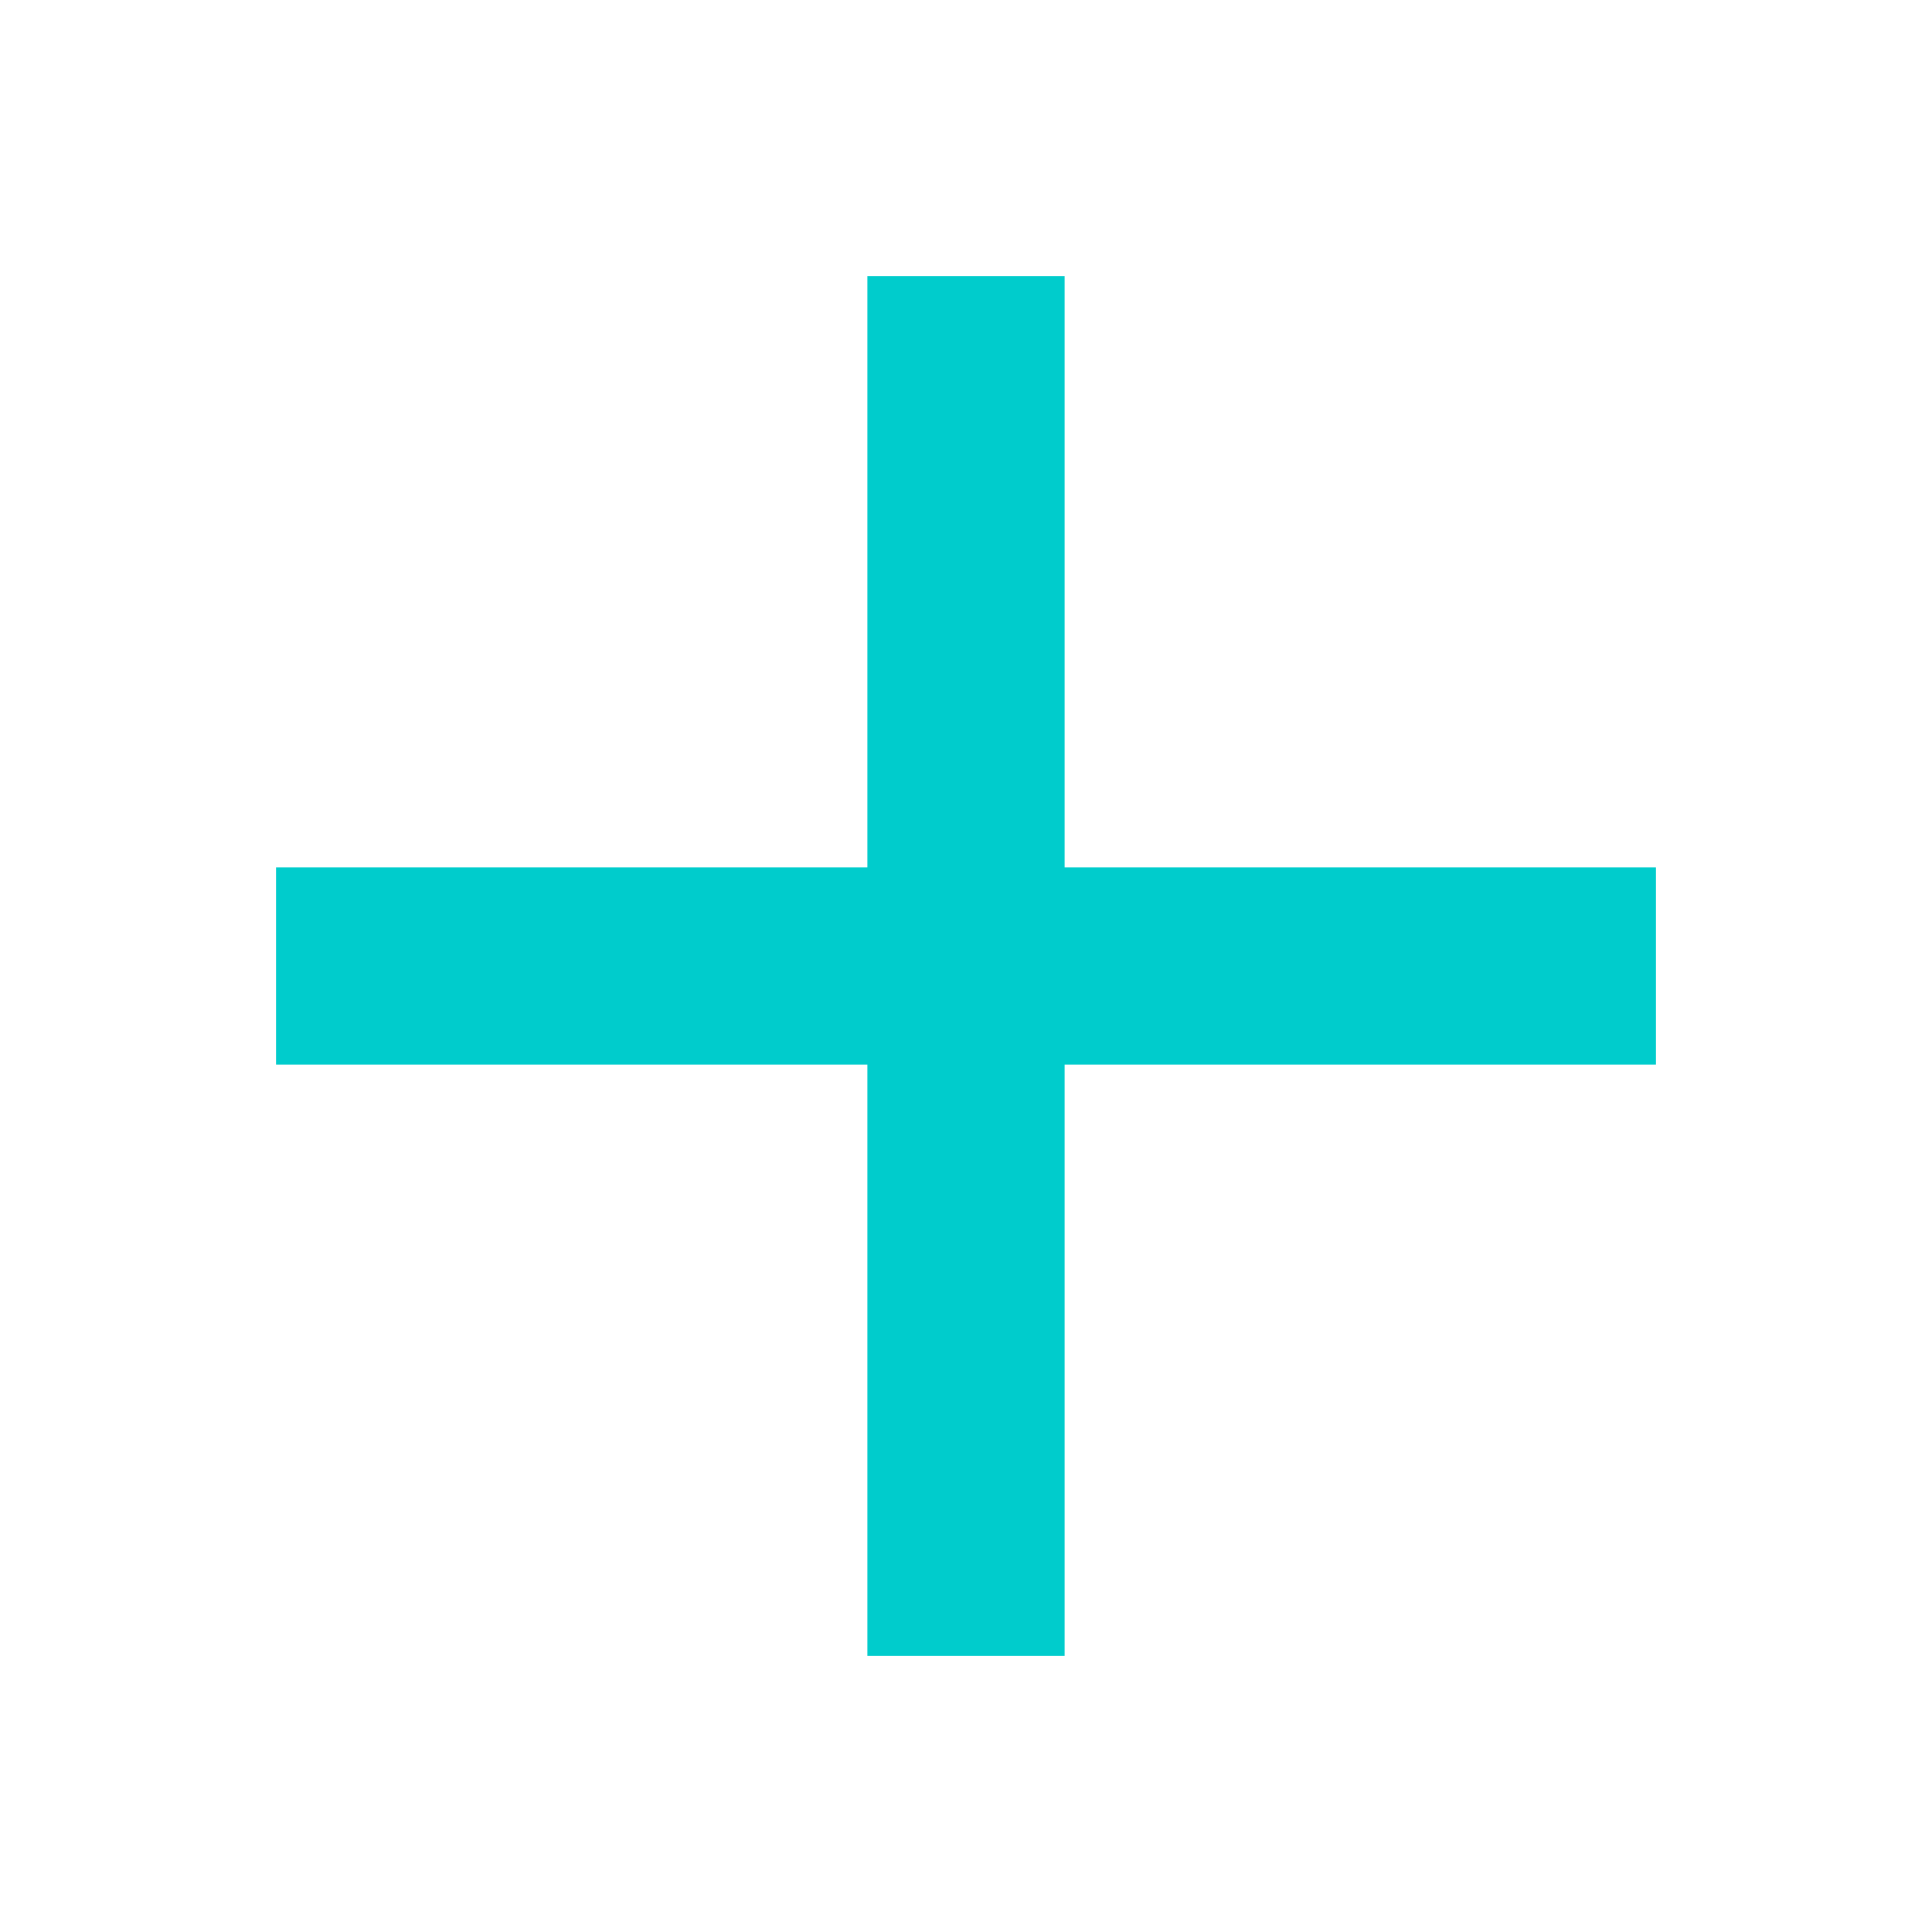
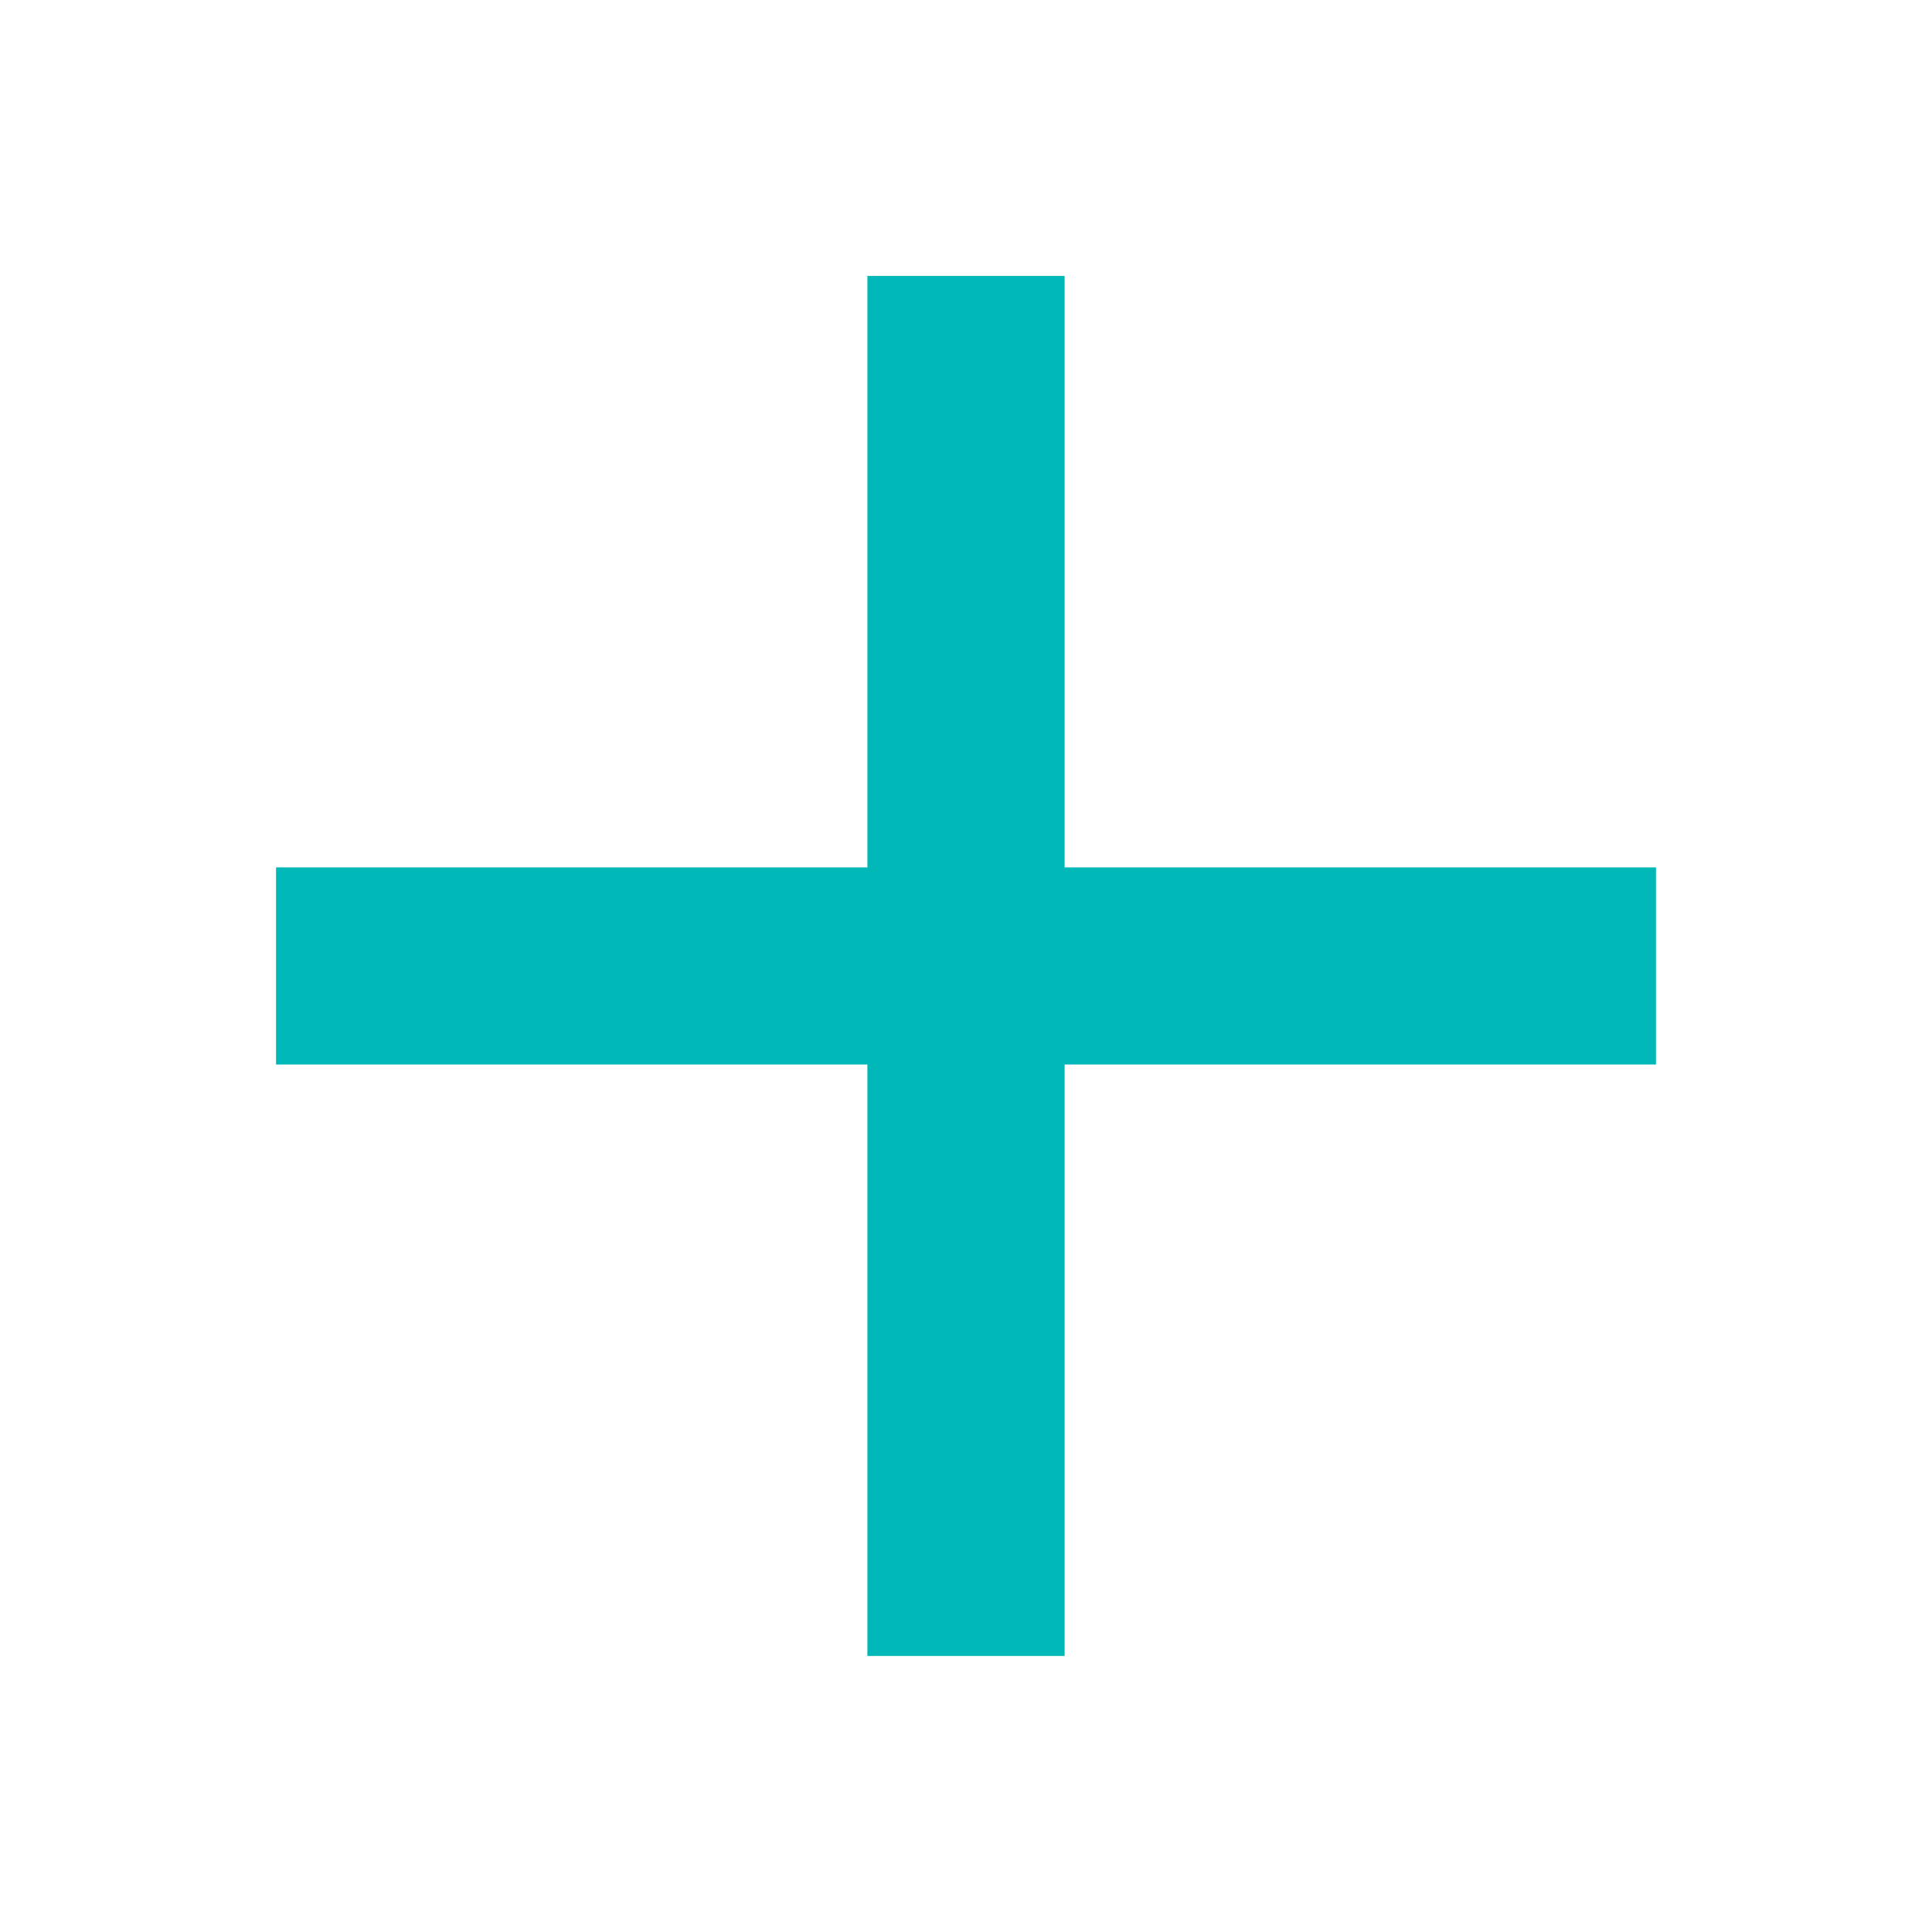
<svg xmlns="http://www.w3.org/2000/svg" width="24" height="24" viewBox="0 0 24 24" fill="none">
-   <path d="M10.775 20.571V13.225H3.429V10.775H10.775V3.429H13.225V10.775H20.571V13.225H13.225V20.571H10.775Z" fill="#00CCCC" />
+   <path d="M10.775 20.571V13.224H3.429V10.775H10.775V3.428H13.225V10.775H20.571V13.224H13.225V20.571H10.775Z" fill="#00B8B8" />
</svg>
